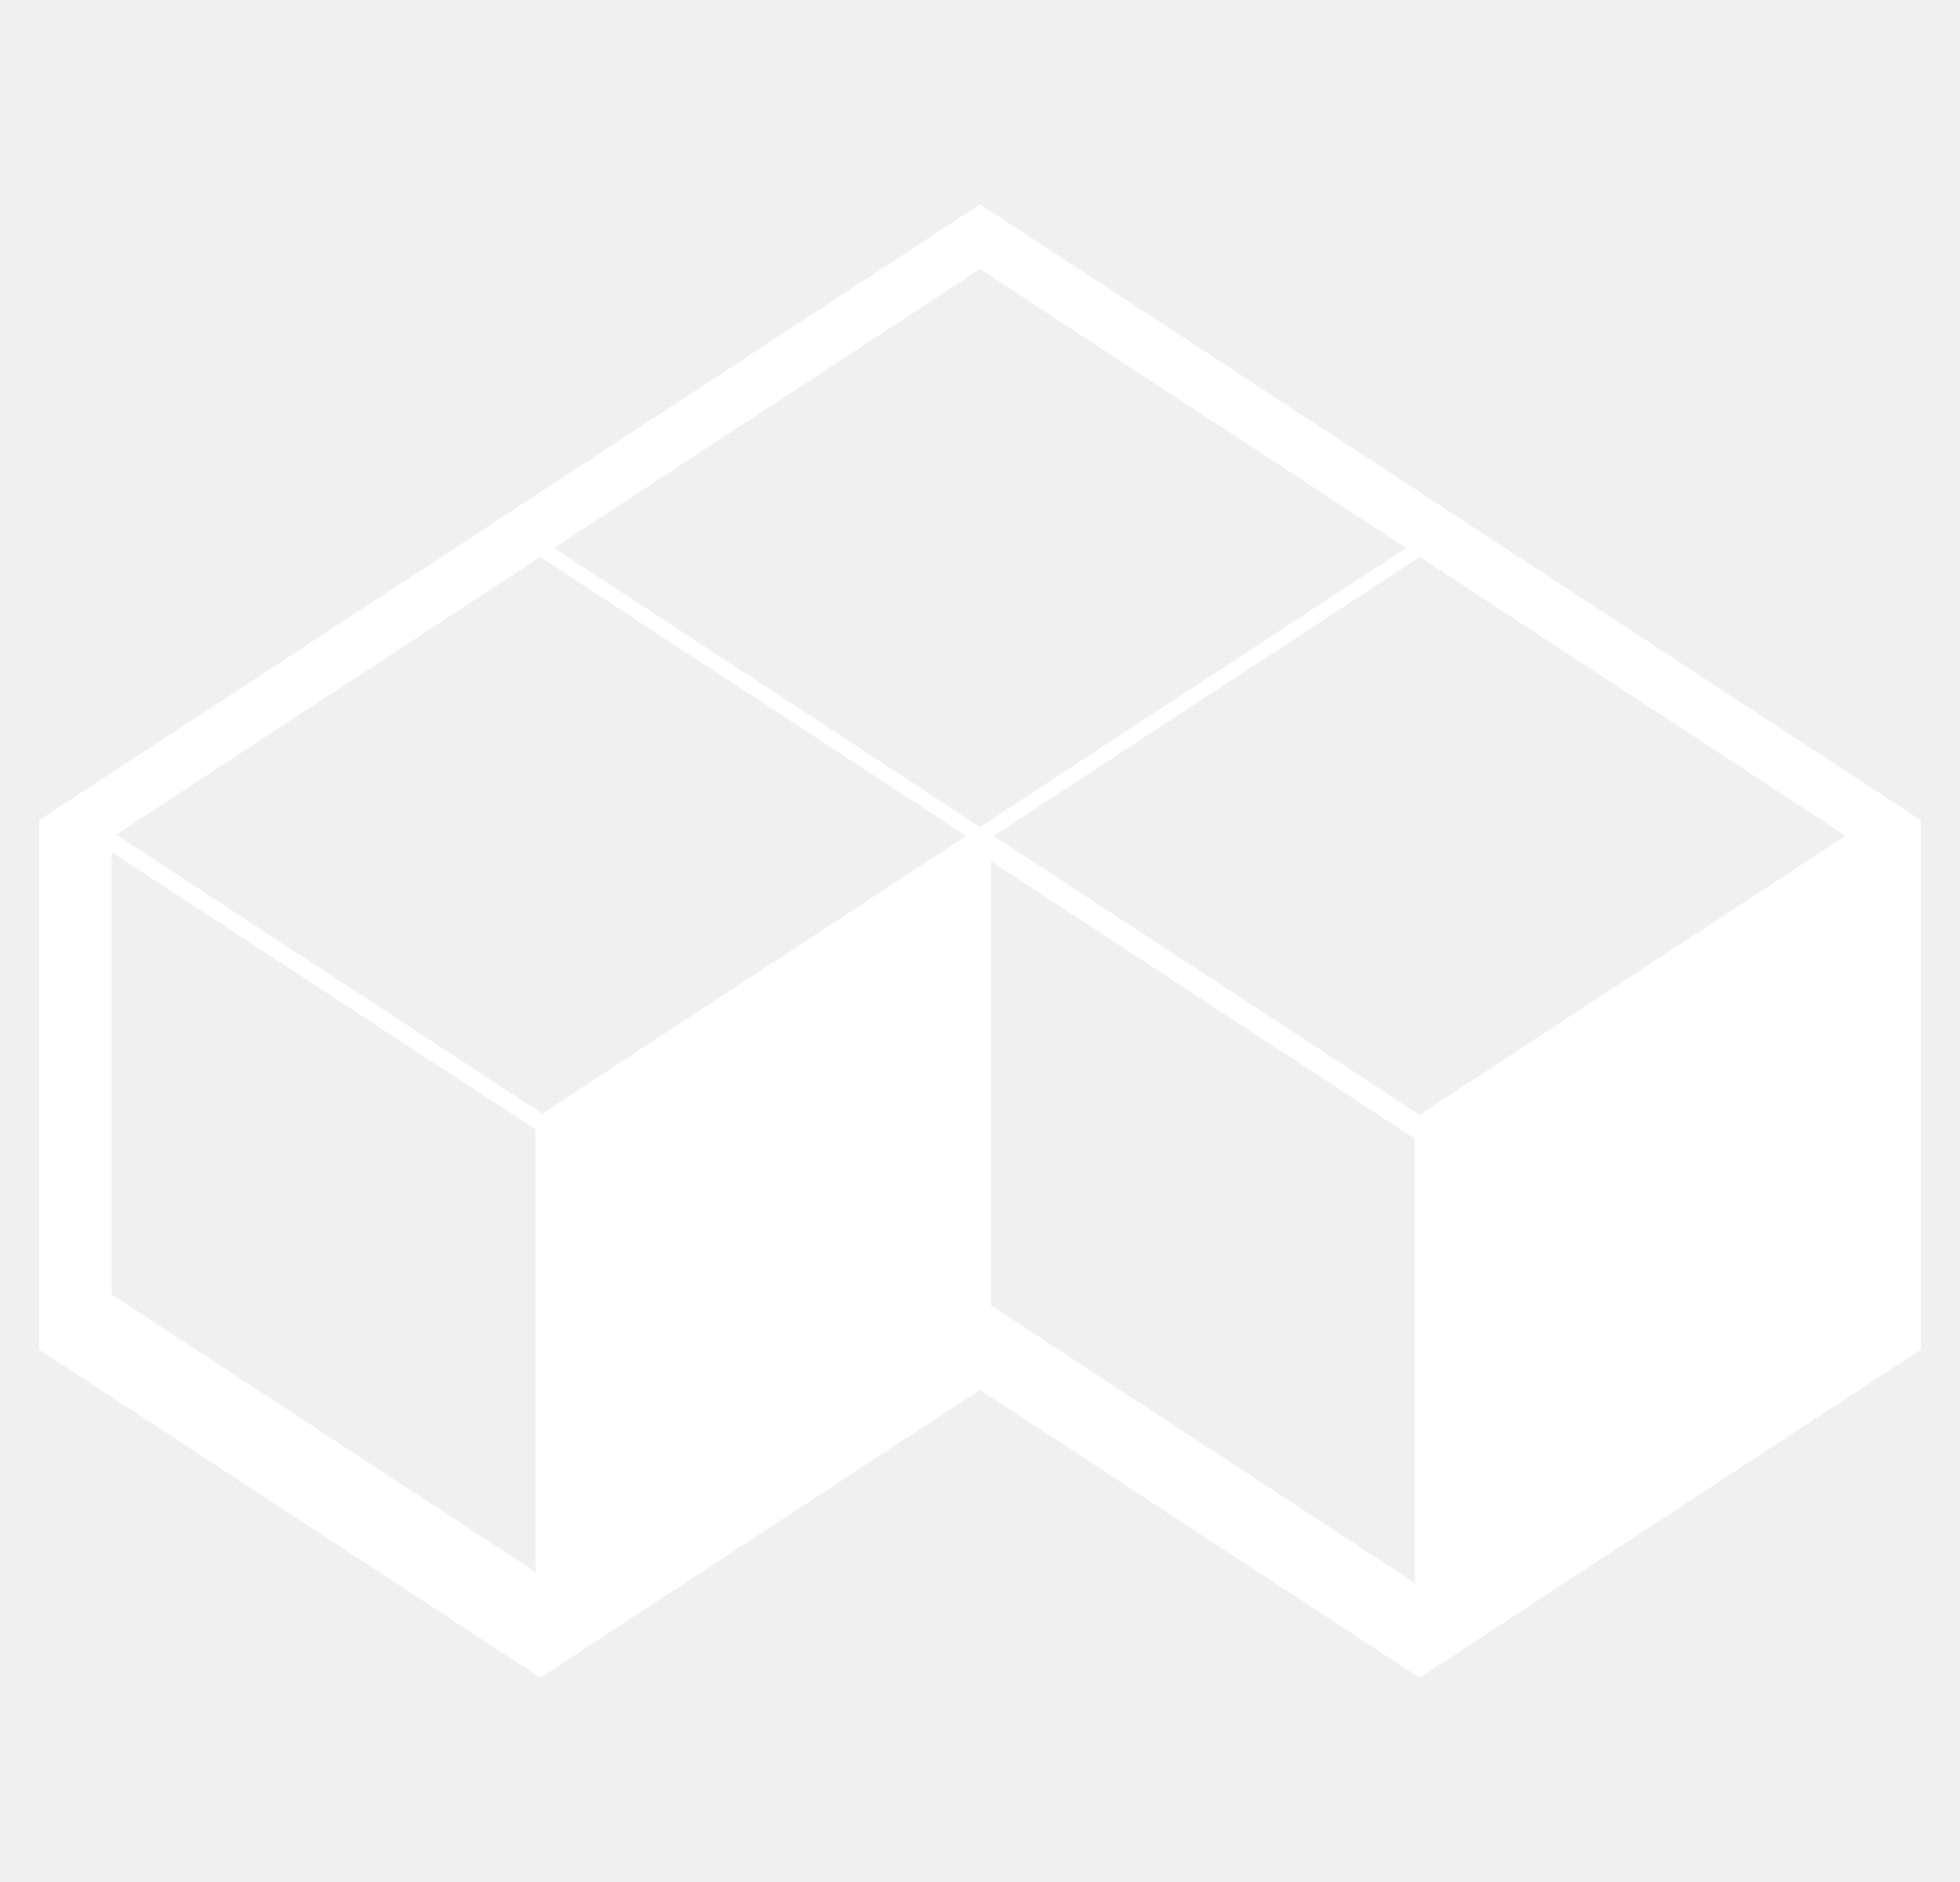
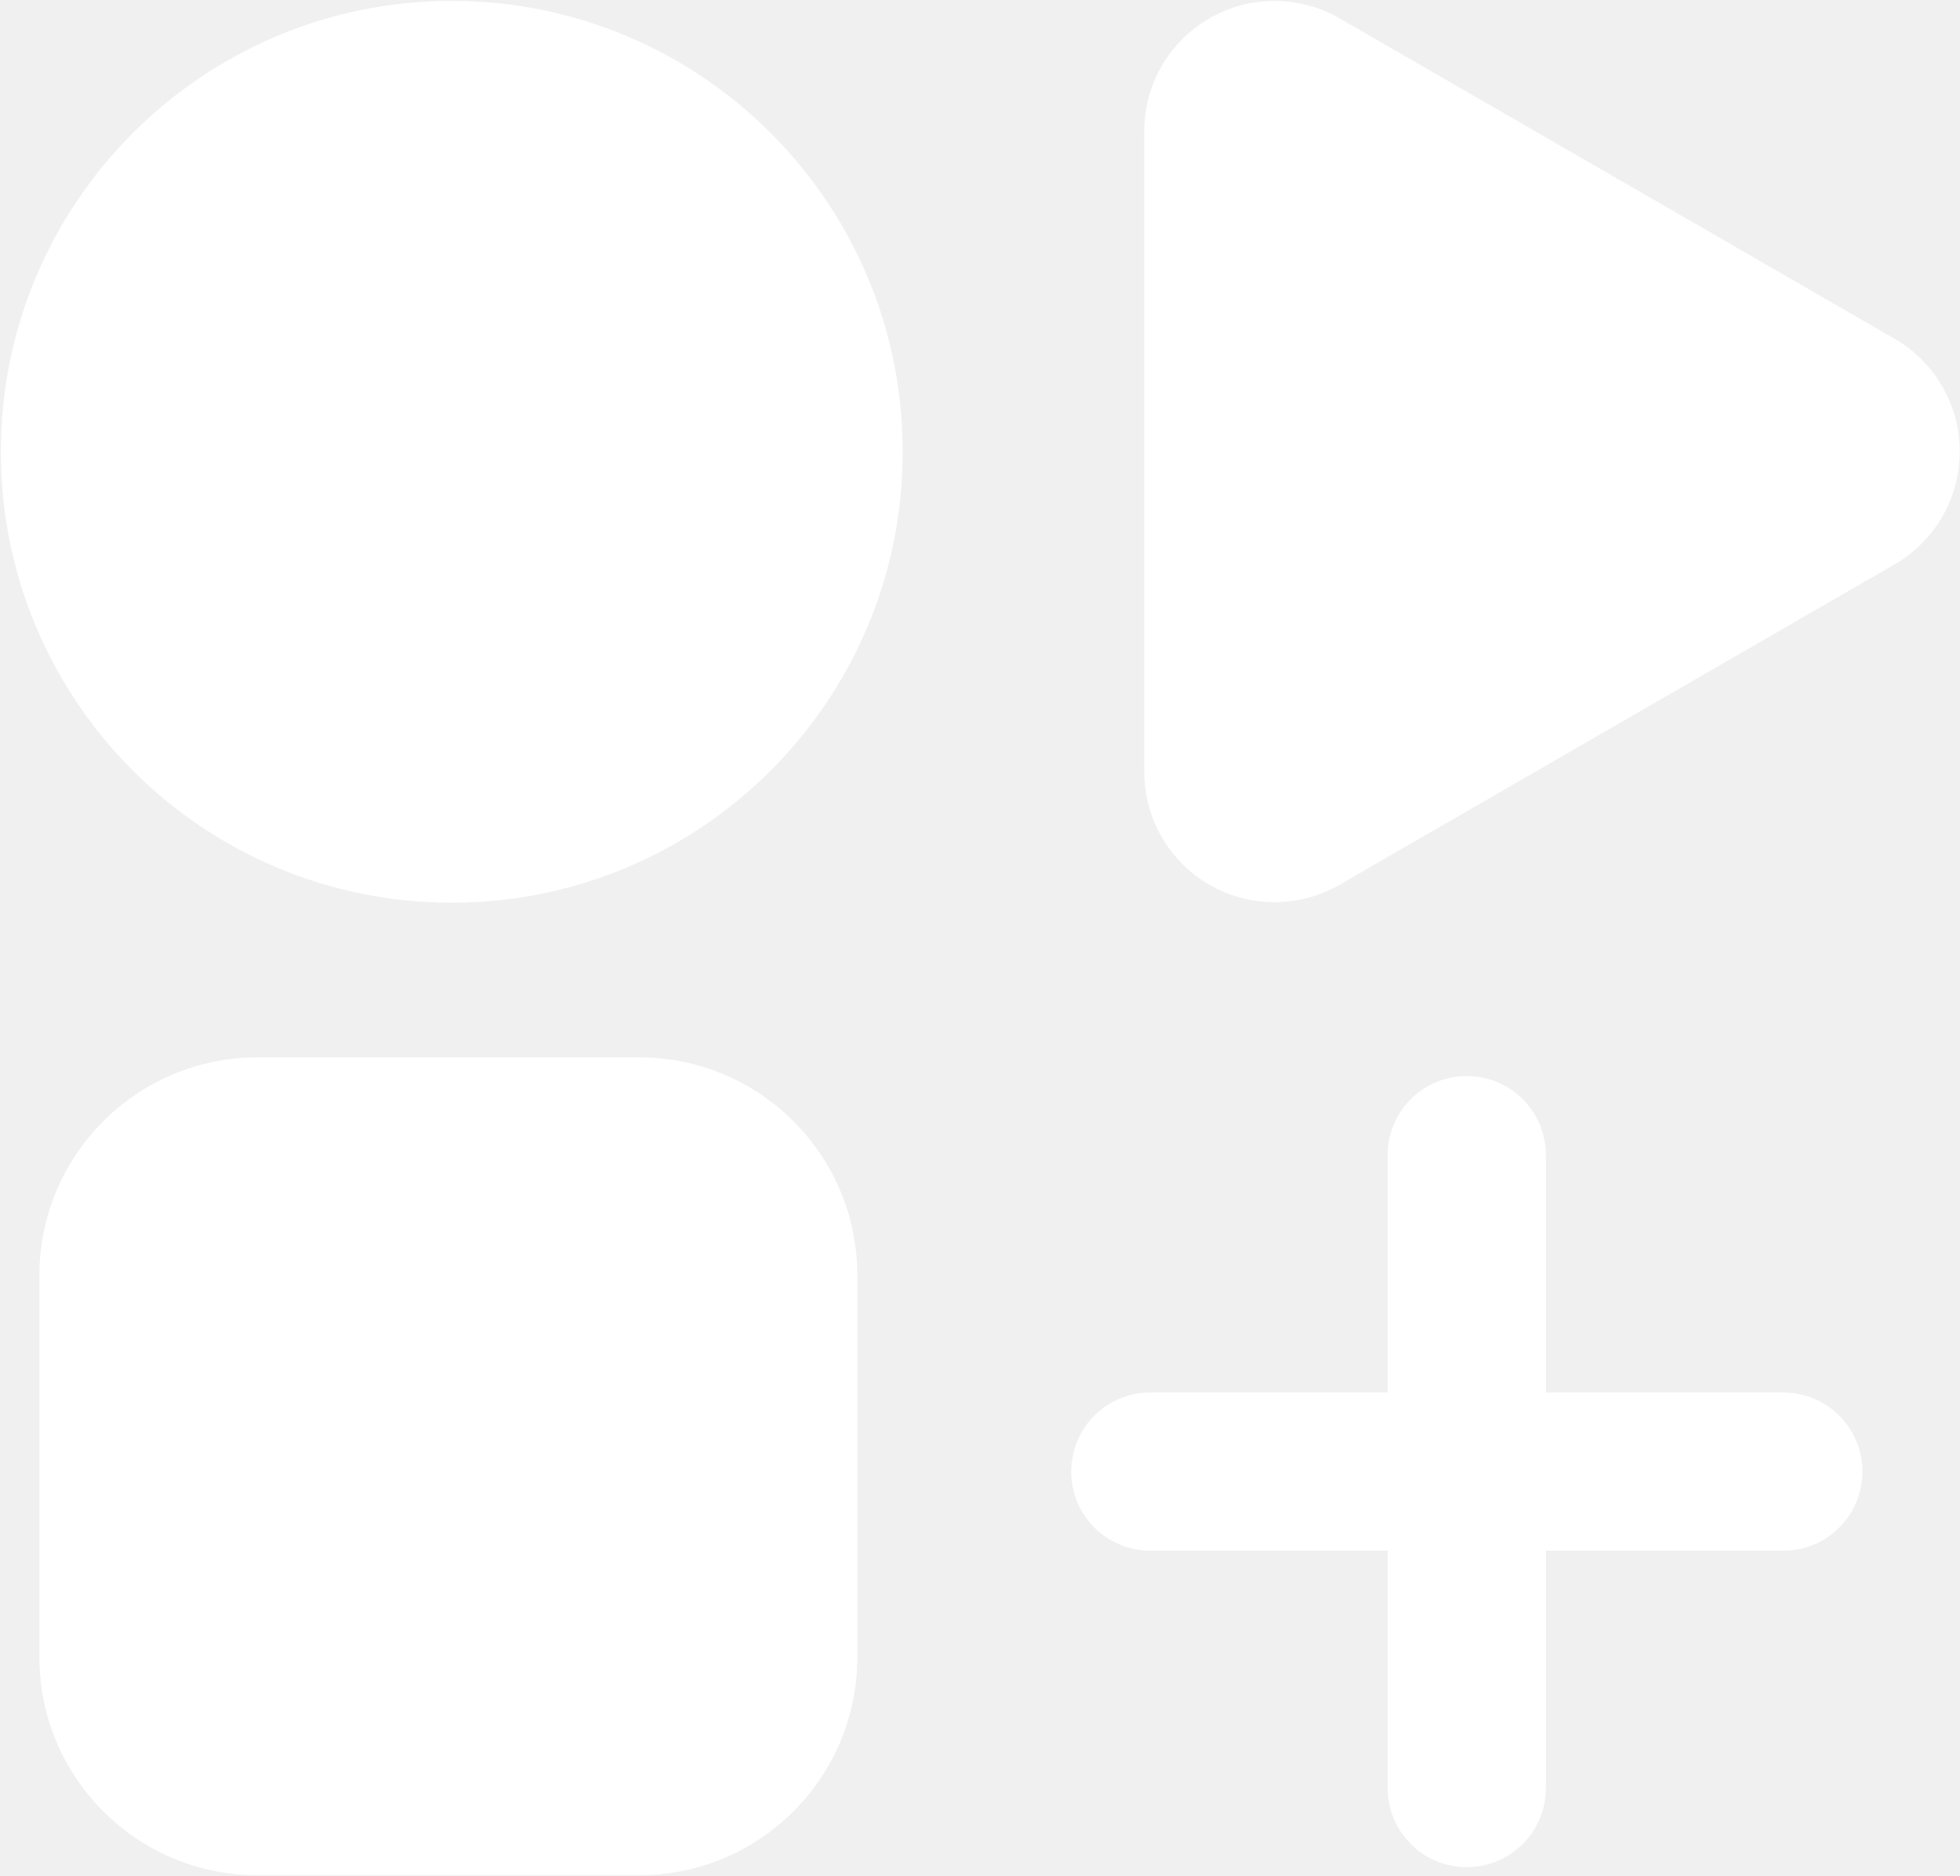
- <svg xmlns="http://www.w3.org/2000/svg" width="25" height="24" viewBox="0 0 25 24" fill="none">
-   <g clip-path="url(#clip0_3_6976)">
-     <path d="M12.5 2.604L12.07 2.887L0.5 10.459V17.211L6.893 21.395L12.5 17.725L18.107 21.396L24.5 17.211V10.459L12.5 2.604ZM12.5 3.432L17.934 6.988L15.217 8.766L12.5 10.545L9.783 8.765L7.066 6.988L12.5 3.432ZM6.89 7.104L12.324 10.66L6.916 14.2L1.482 10.643L6.891 7.103L6.89 7.104ZM18.11 7.104L23.541 10.658L18.107 14.215L12.674 10.66L18.109 7.104H18.11ZM1.425 10.867L6.804 14.387C6.812 14.392 6.821 14.396 6.831 14.4V20.047L1.425 16.507V10.867ZM12.638 10.982L18.046 14.522V20.186L12.638 16.646V10.982Z" fill="white" />
+ <svg xmlns="http://www.w3.org/2000/svg" id="svg8" version="1.1" xml:space="preserve" viewBox="30.53 31.97 66.92 64.05">
+   <defs id="defs2" />
+   <g id="layer1">
+     <g id="g8716" style="fill:#ffffff;stroke-width:2.221" transform="matrix(1.701631,0,0,1.701631,-237.687,-115.3591)">
+       <circle style="fill:#ffffff;stroke-width:0.588" id="circle8708" cx="166.688" cy="95.647" r="9.048" />
+       <rect style="fill:#ffffff;stroke-width:0.588" id="rect8710" width="16.412" height="16.412" x="158.414" y="107.798" rx="4.377" ry="4.377" />
+       <path style="fill:#ffffff;stroke-width:0.553" id="path8712" d="m 69.514,58.833 -1.781,0 -10.247,0 a 2.444,2.444 60 0 1 -2.117,-3.666 l 0.89,-1.542 5.124,-8.874 a 2.444,2.444 2.5219902e-7 0 1 4.233,0 l 0.89,1.542 5.124,8.874 a 2.444,2.444 120 0 1 -2.117,3.666 z" transform="matrix(0.9259016,0.5345696,0.5345696,-0.9259016,99.82615,110.6931)" />
+       <path id="path8714" style="fill:#ffffff;stroke-width:5.877" d="m 194.992,116.11 c 0,0.879 -0.708,1.587 -1.587,1.587 h -12.7 c -0.879,0 -1.587,-0.708 -1.587,-1.587 0,-0.879 0.708,-1.587 1.587,-1.587 h 12.7 c 0.879,0 1.587,0.708 1.587,1.587 z m -7.938,-7.937 c 0.879,0 1.587,0.708 1.587,1.587 v 12.7 c 0,0.879 -0.708,1.587 -1.587,1.587 -0.879,0 -1.587,-0.708 -1.587,-1.587 v -12.7 c 0,-0.879 0.708,-1.587 1.587,-1.587 z" />
+     </g>
  </g>
-   <defs>
-     <clipPath id="clip0_3_6976">
-       <rect width="24" height="24" fill="white" transform="translate(0.5)" />
-     </clipPath>
-   </defs>
</svg>
